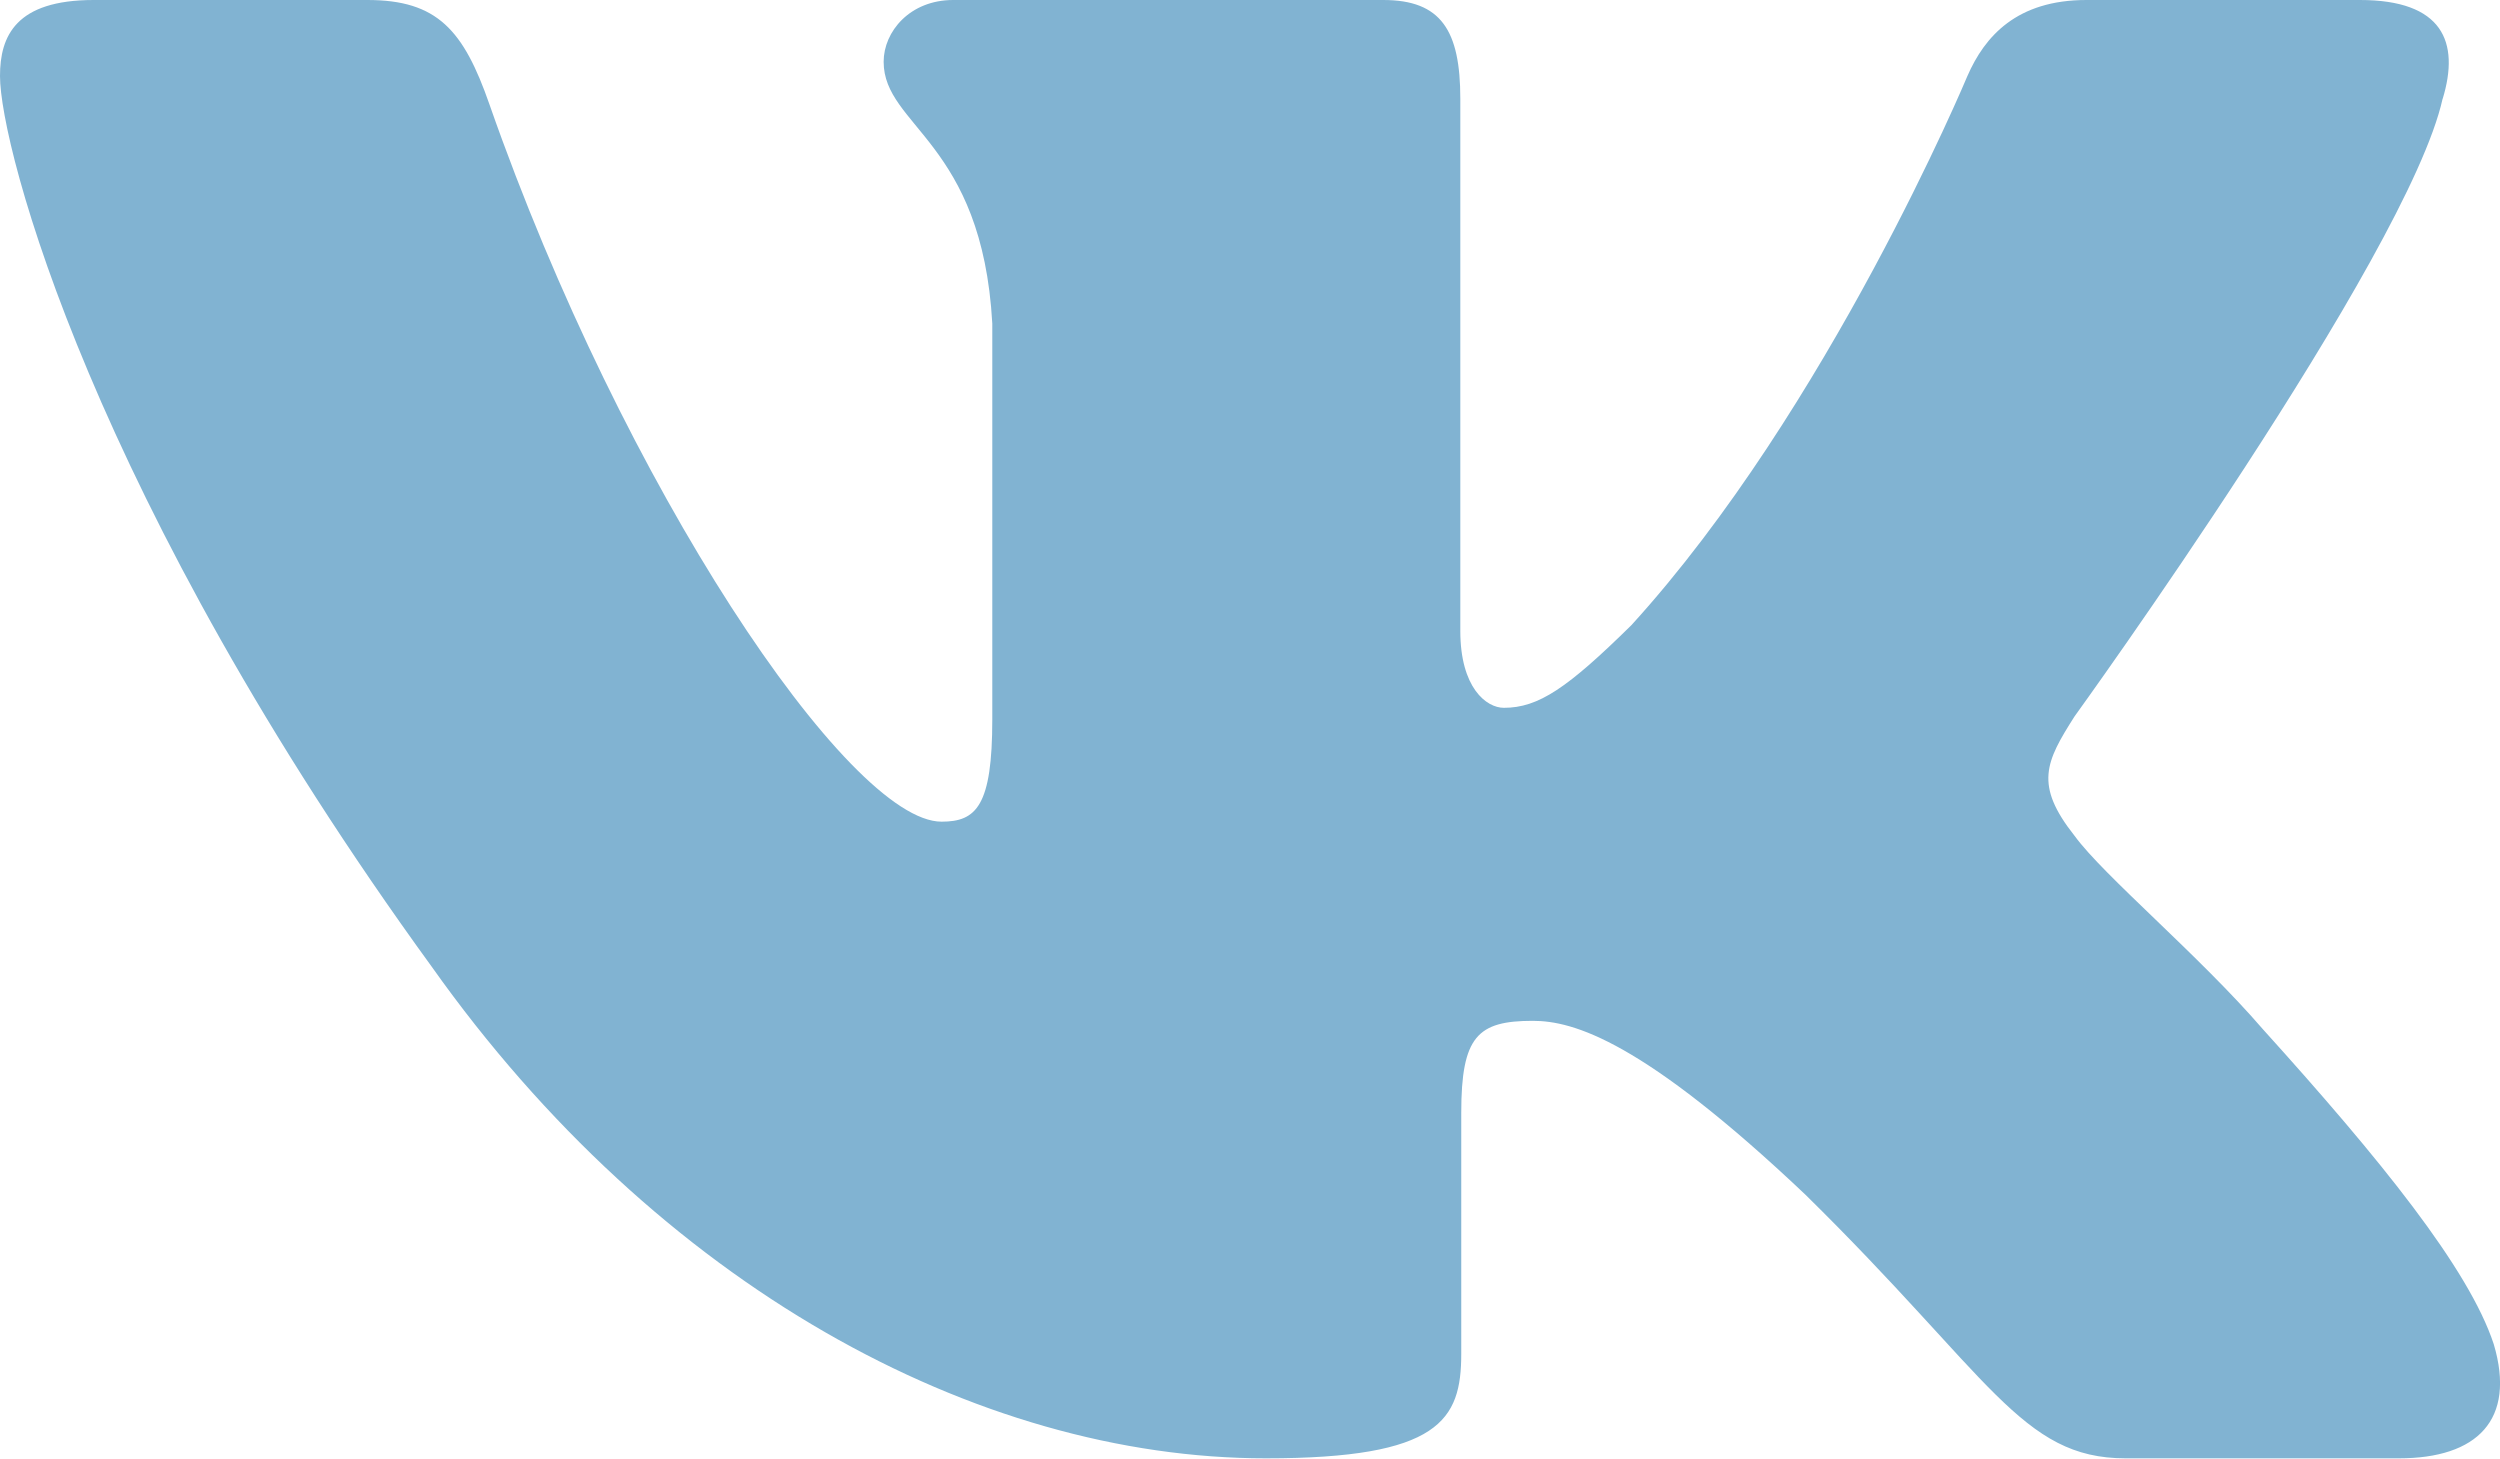
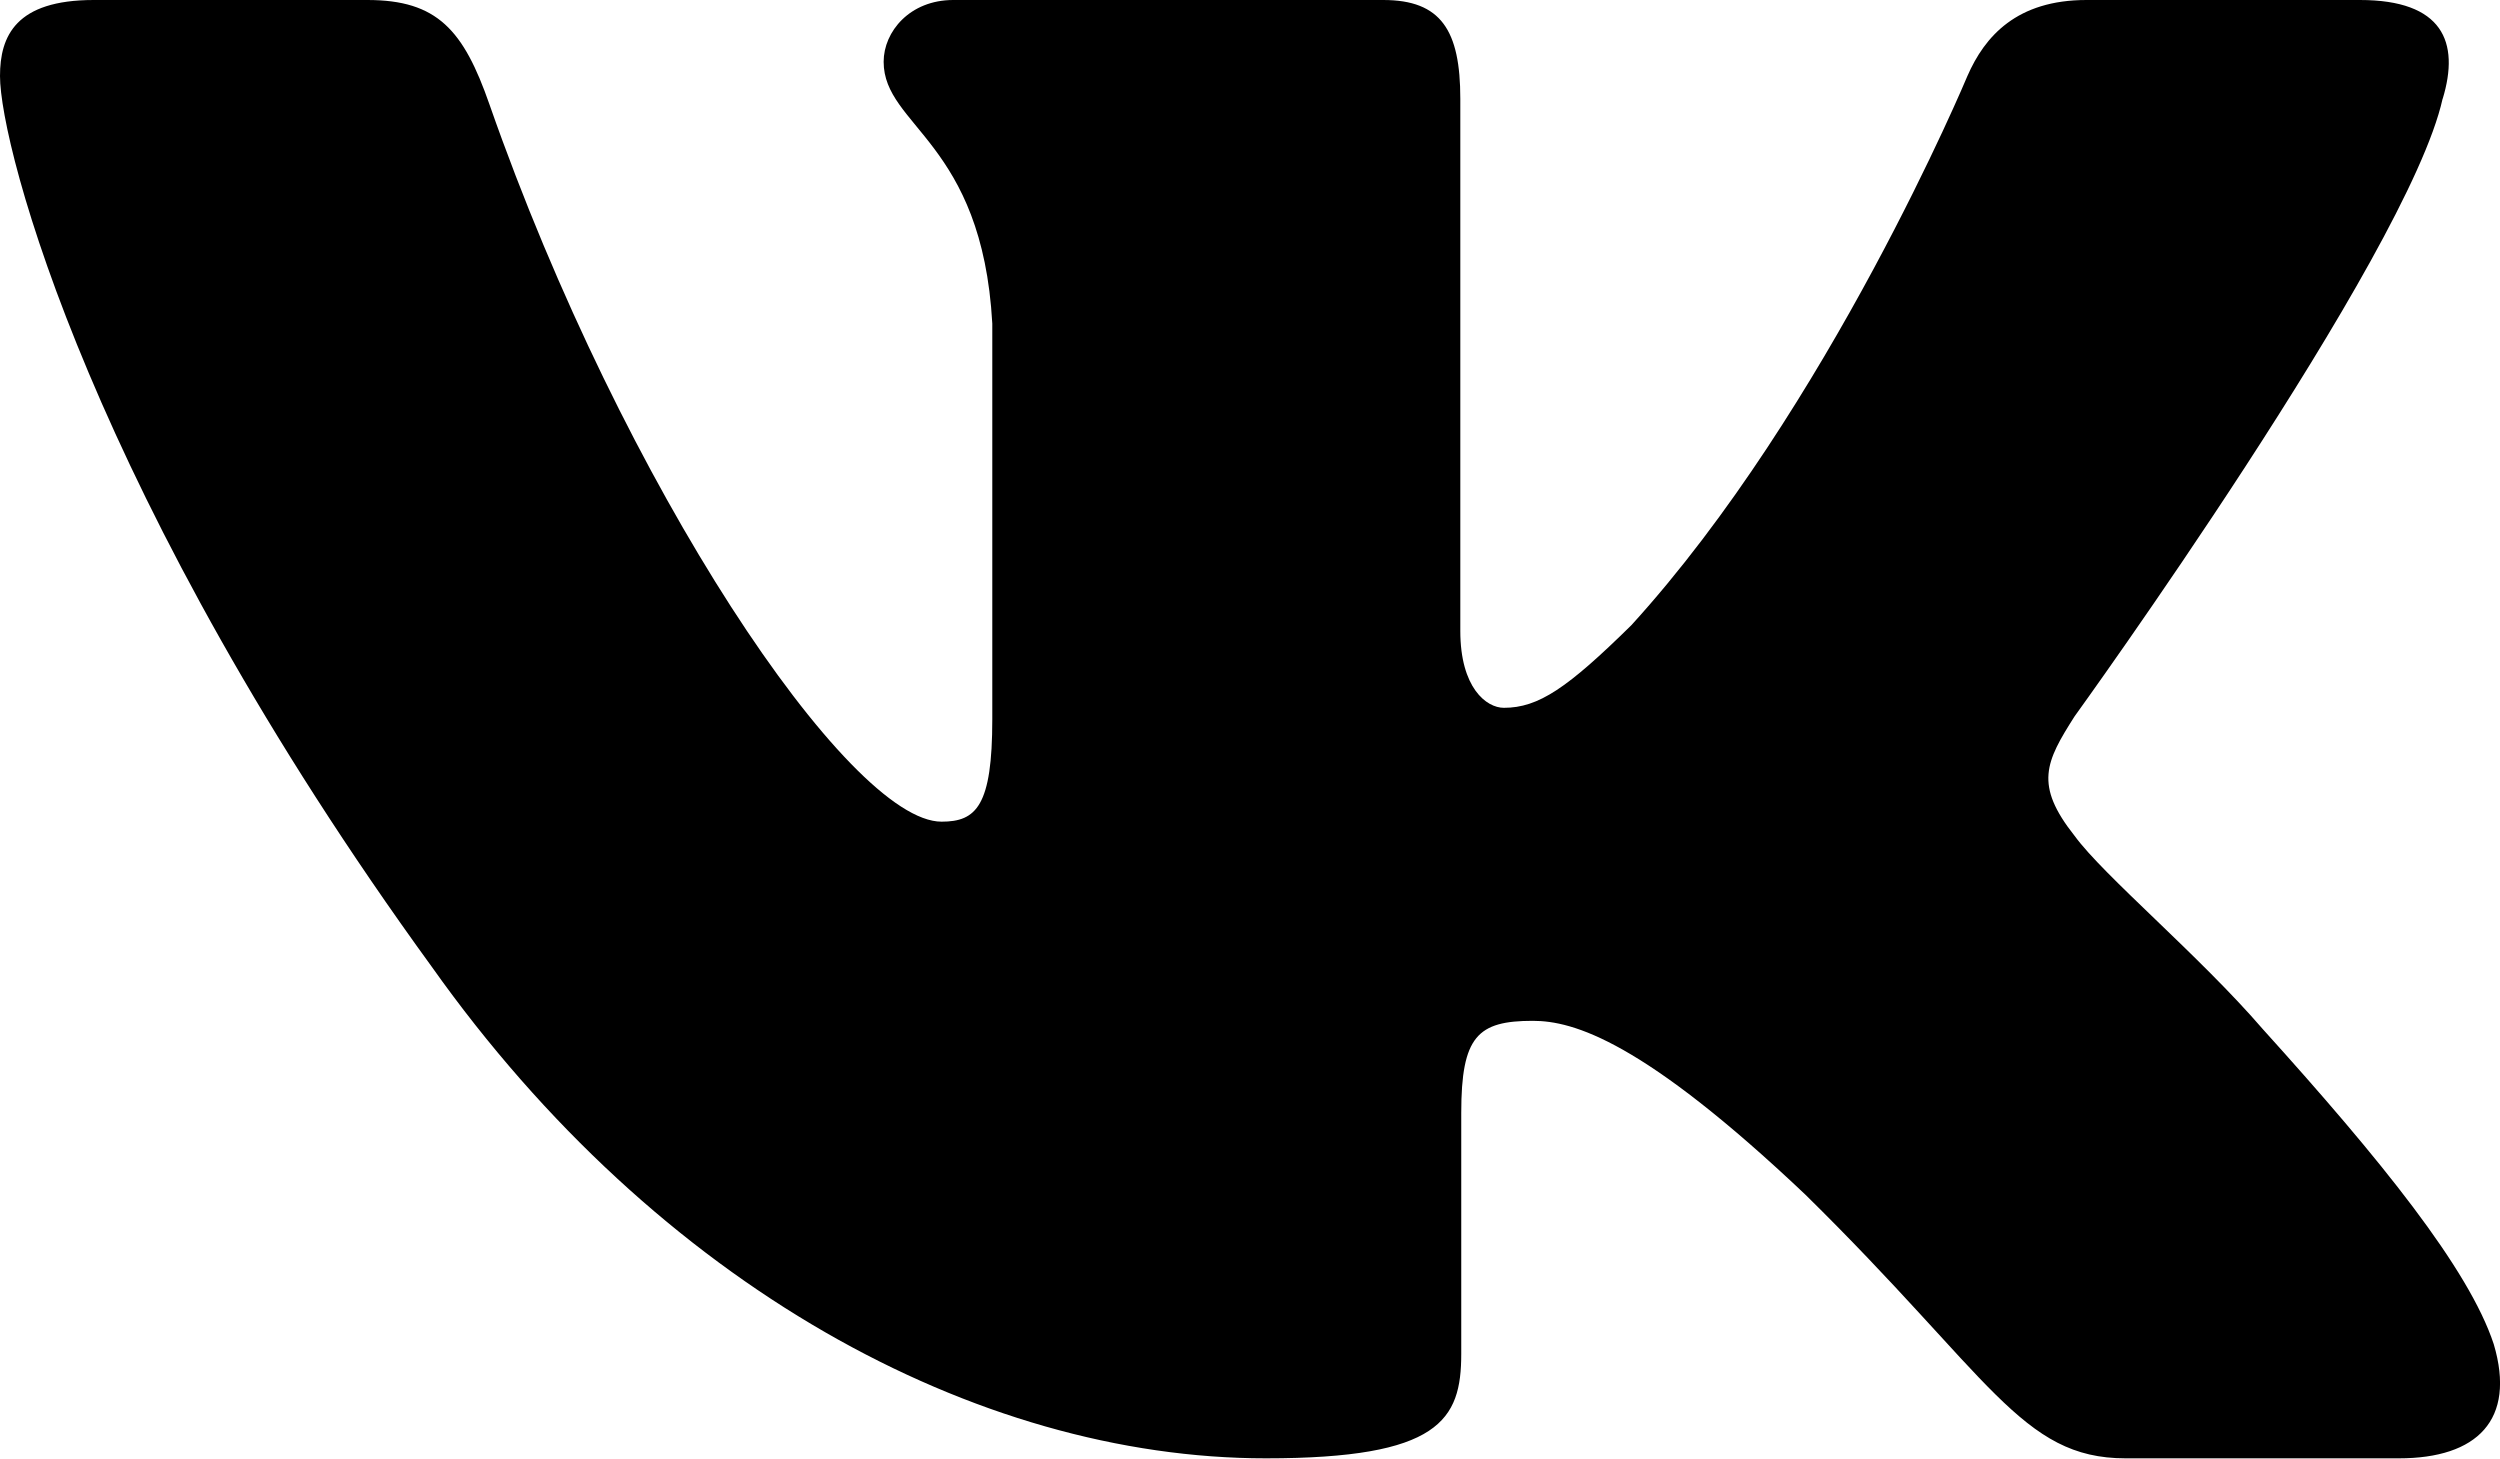
- <svg xmlns="http://www.w3.org/2000/svg" width="24" height="14" viewBox="0 0 24 14" fill="none">
-   <path fill-rule="evenodd" clip-rule="evenodd" d="M23.45 0.948C23.616 0.402 23.45 0 22.655 0H20.03C19.362 0 19.054 0.347 18.887 0.73C18.887 0.73 17.552 3.926 15.661 6.002C15.049 6.604 14.771 6.795 14.437 6.795C14.27 6.795 14.019 6.604 14.019 6.057V0.948C14.019 0.292 13.835 0 13.279 0H9.151C8.734 0 8.483 0.304 8.483 0.593C8.483 1.214 9.429 1.358 9.526 3.106V6.904C9.526 7.737 9.373 7.888 9.039 7.888C8.149 7.888 5.984 4.677 4.699 1.003C4.45 0.288 4.198 0 3.527 0H0.9C0.15 0 0 0.347 0 0.73C0 1.412 0.89 4.8 4.145 9.281C6.315 12.341 9.37 14 12.153 14C13.822 14 14.028 13.632 14.028 12.997V10.684C14.028 9.947 14.186 9.8 14.715 9.8C15.105 9.8 15.772 9.992 17.33 11.467C19.11 13.216 19.403 14 20.405 14H23.03C23.78 14 24.156 13.632 23.94 12.904C23.702 12.18 22.852 11.129 21.725 9.882C21.113 9.172 20.195 8.407 19.916 8.024C19.527 7.533 19.638 7.314 19.916 6.877C19.916 6.877 23.116 2.451 23.449 0.948H23.45Z" fill="#81B3D2" />
+ <svg xmlns="http://www.w3.org/2000/svg" viewBox="0 0 24 14">
+   <path fill-rule="evenodd" clip-rule="evenodd" d="M23.45 0.948C23.616 0.402 23.45 0 22.655 0H20.03C19.362 0 19.054 0.347 18.887 0.73C18.887 0.73 17.552 3.926 15.661 6.002C15.049 6.604 14.771 6.795 14.437 6.795C14.27 6.795 14.019 6.604 14.019 6.057V0.948C14.019 0.292 13.835 0 13.279 0H9.151C8.734 0 8.483 0.304 8.483 0.593C8.483 1.214 9.429 1.358 9.526 3.106V6.904C9.526 7.737 9.373 7.888 9.039 7.888C8.149 7.888 5.984 4.677 4.699 1.003C4.45 0.288 4.198 0 3.527 0H0.9C0.15 0 0 0.347 0 0.73C0 1.412 0.89 4.8 4.145 9.281C6.315 12.341 9.37 14 12.153 14C13.822 14 14.028 13.632 14.028 12.997V10.684C14.028 9.947 14.186 9.8 14.715 9.8C15.105 9.8 15.772 9.992 17.33 11.467C19.11 13.216 19.403 14 20.405 14H23.03C23.78 14 24.156 13.632 23.94 12.904C23.702 12.18 22.852 11.129 21.725 9.882C21.113 9.172 20.195 8.407 19.916 8.024C19.527 7.533 19.638 7.314 19.916 6.877C19.916 6.877 23.116 2.451 23.449 0.948H23.45Z" />
</svg>
